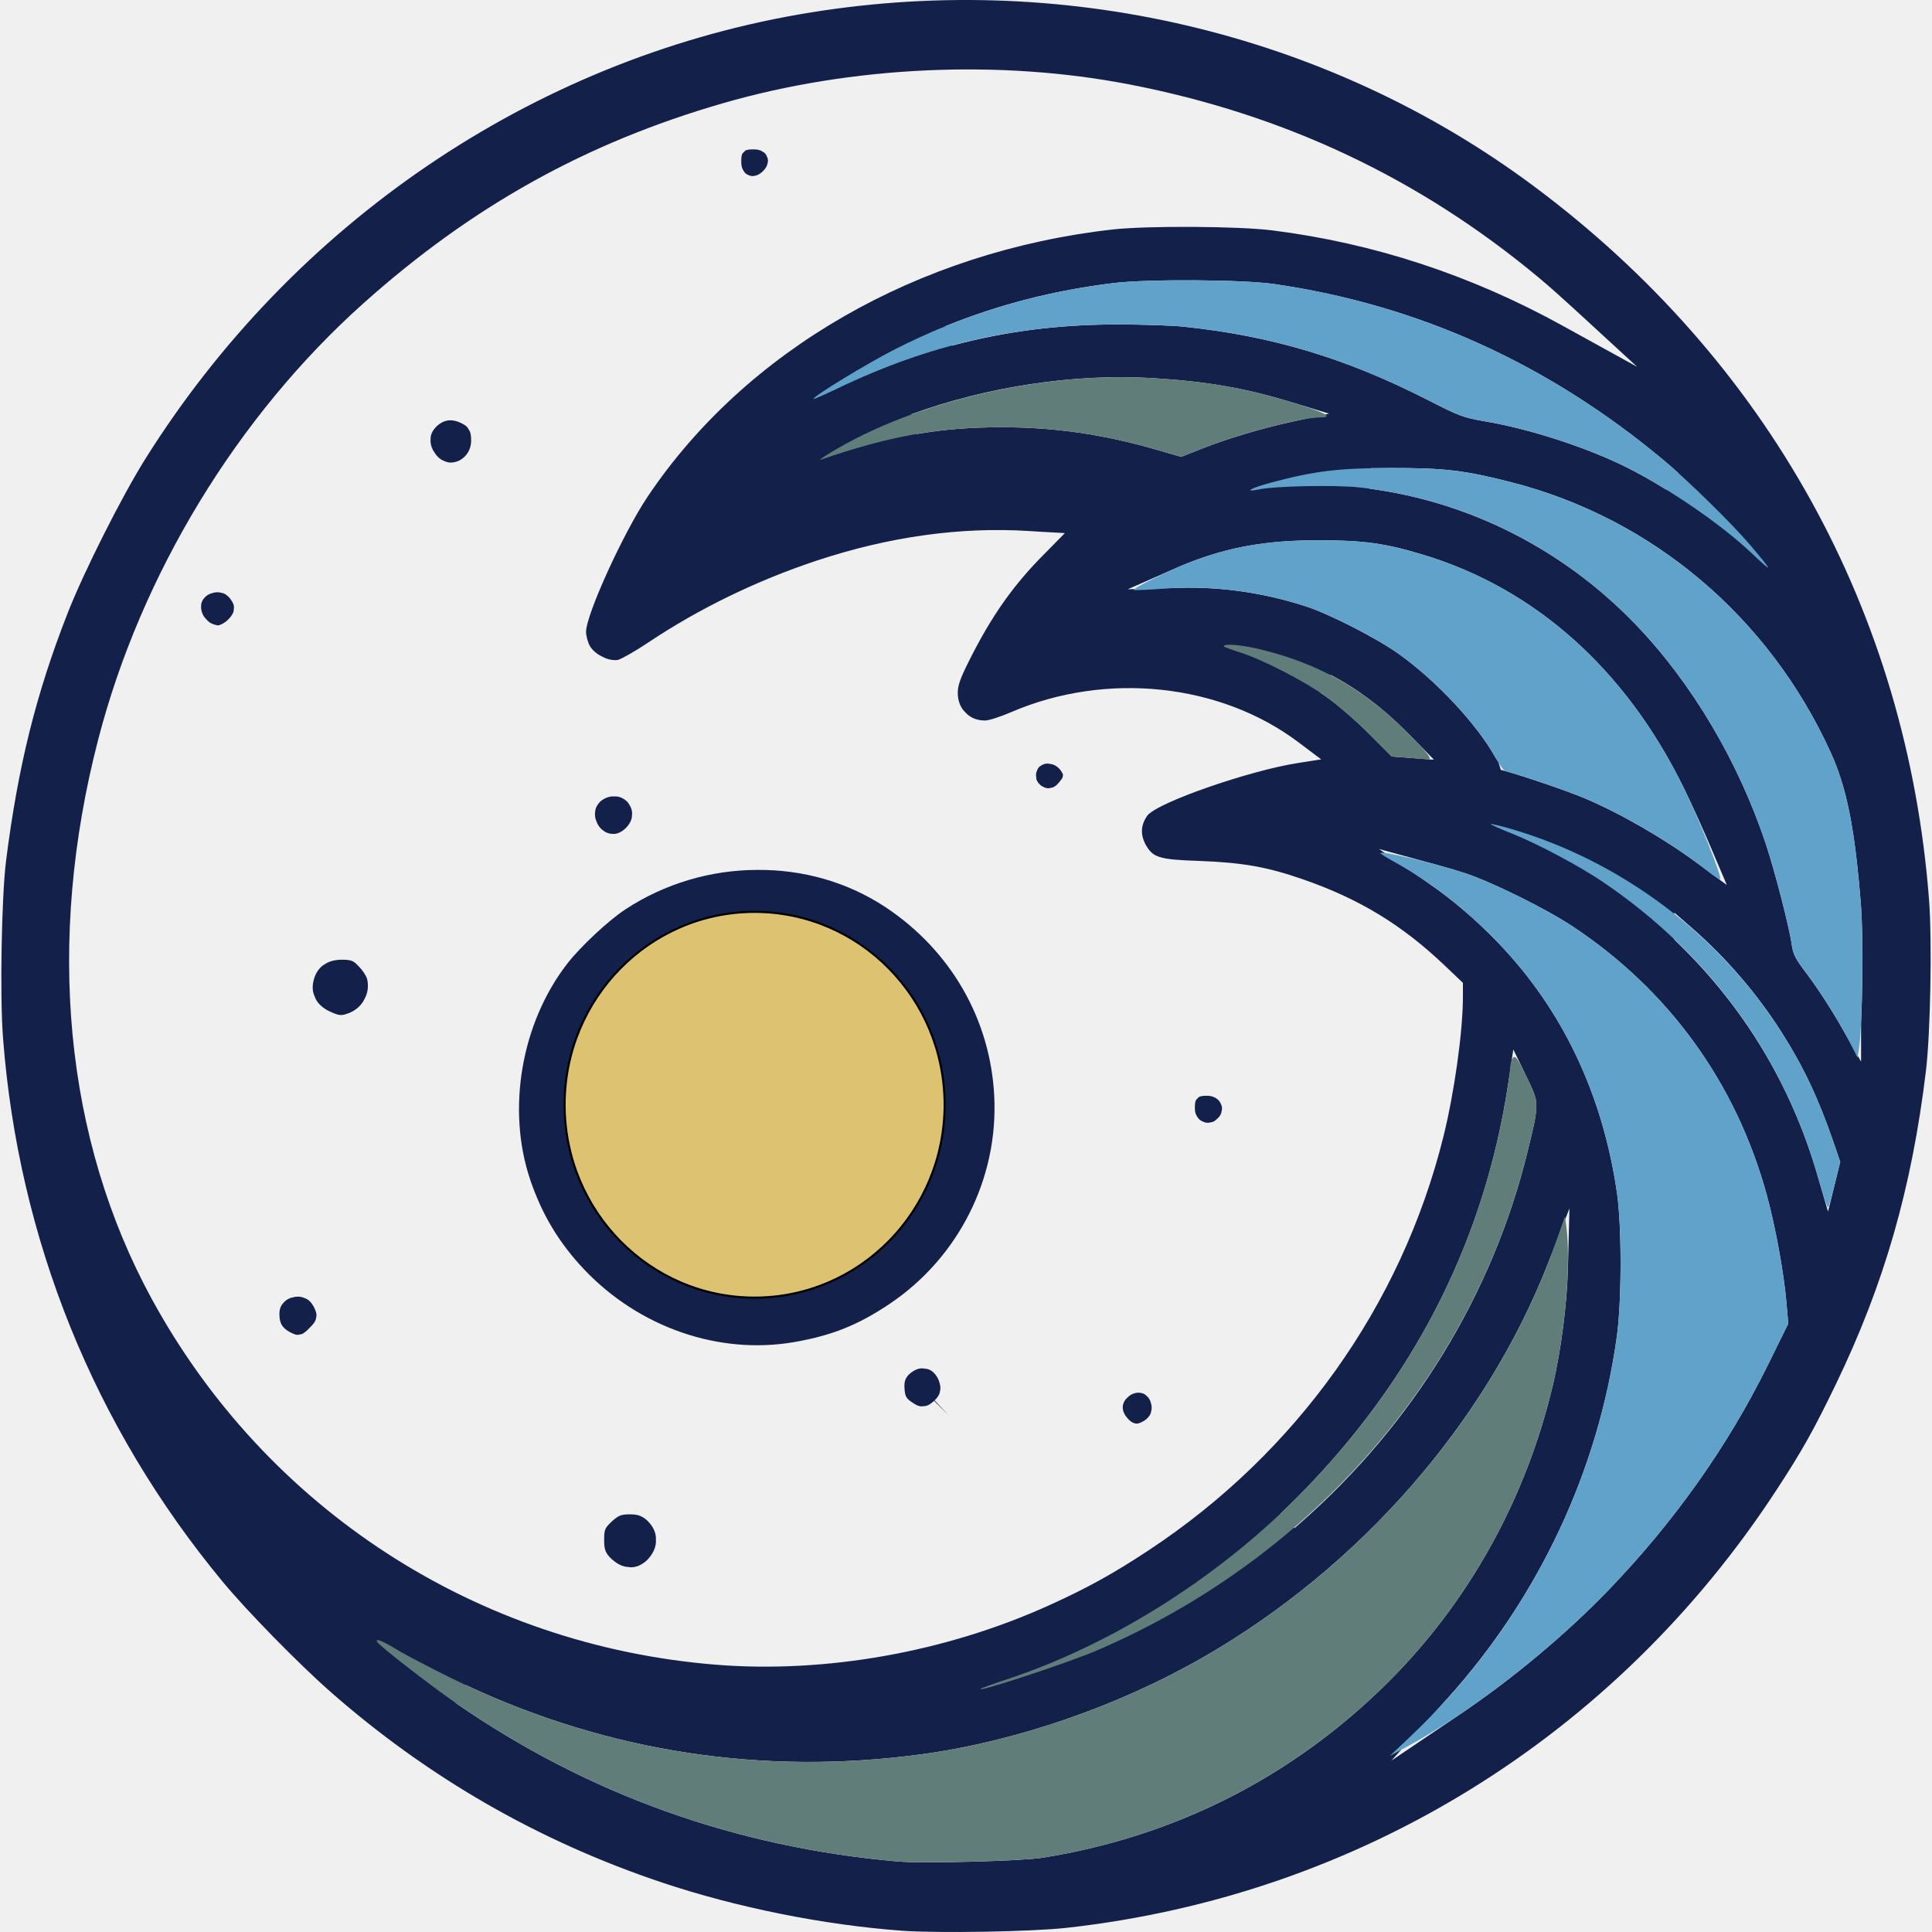
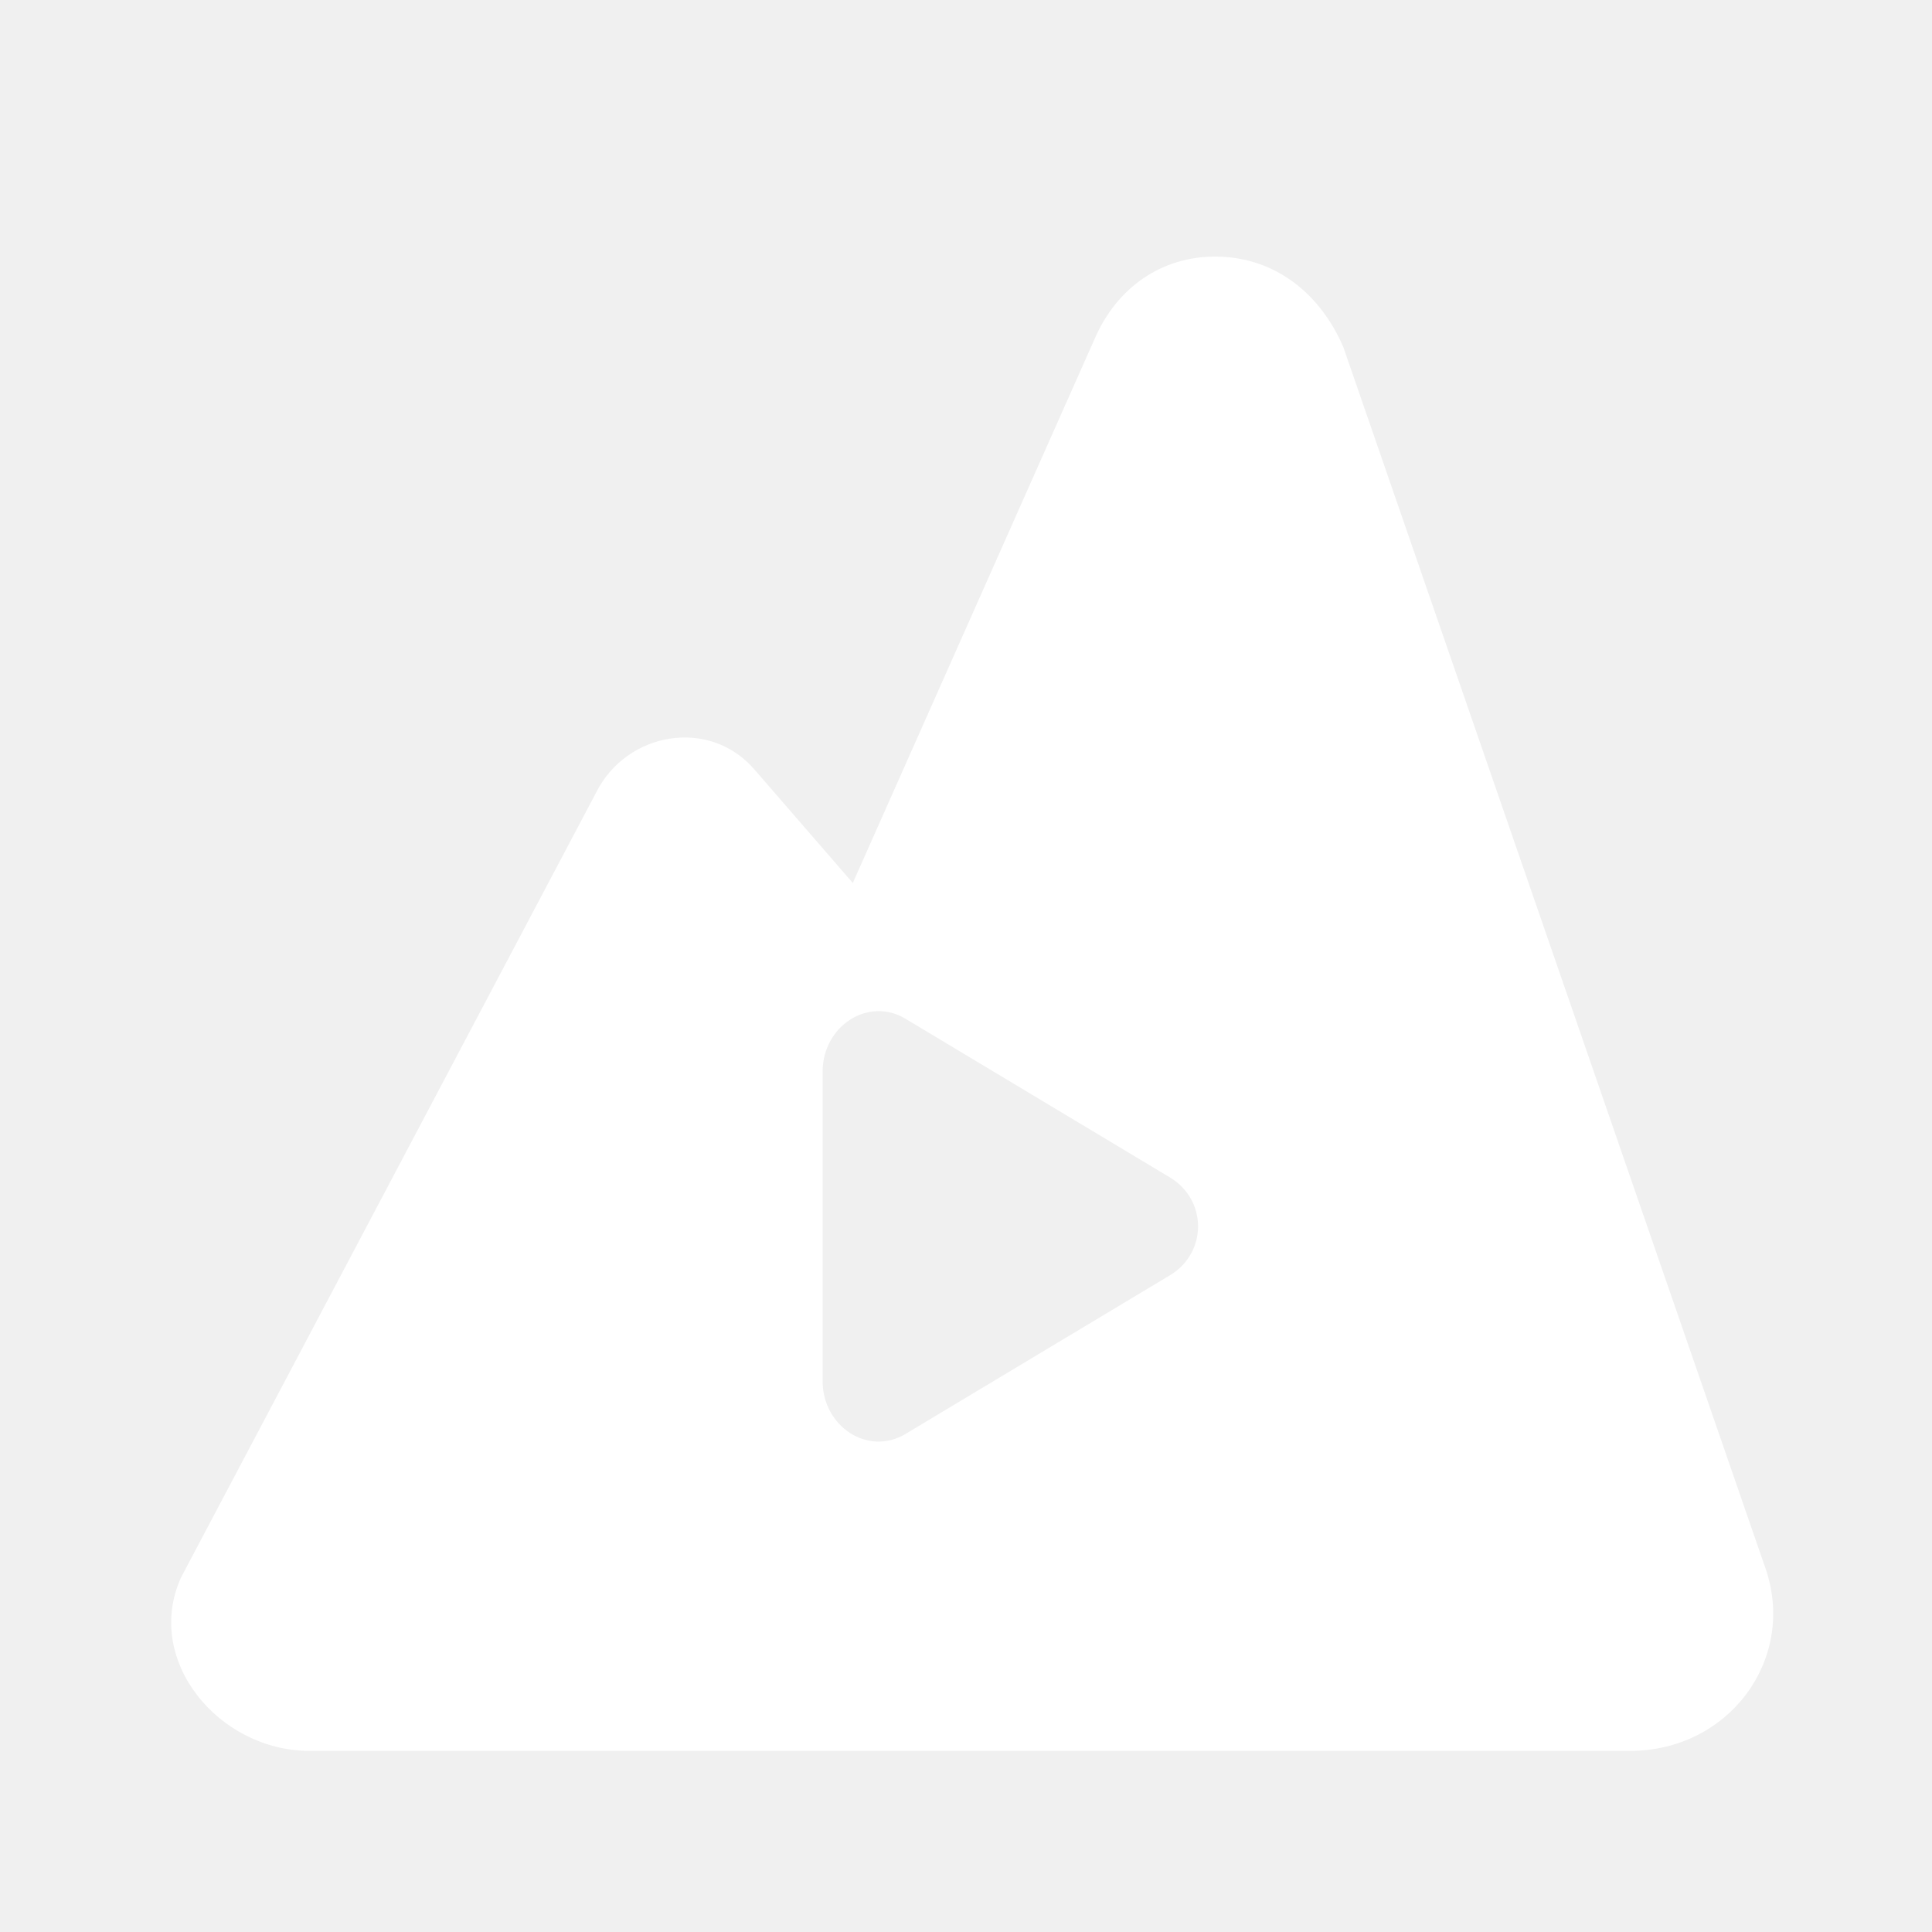
- <svg xmlns="http://www.w3.org/2000/svg" width="937.011" height="937.011" viewBox="54.489 29.55 937.011 937.011">
-   <g>
-     <path d="M 571.503 964.57 C 554.681 966.421 509.374 967.211 492.002 965.941 C 454.191 963.191 411.766 954.682 375.675 942.602 C 315.894 922.592 262.214 891.733 214.853 850.141 C 199.413 836.581 174.286 810.925 162.476 796.665 C 100.004 721.202 63.392 630.485 55.932 532.702 C 54.392 512.56 55.241 464.294 57.431 447.002 C 63.261 401.071 71.912 366.25 87.261 326.999 C 95.082 307.017 113.486 270.447 124.897 252.237 C 196.499 137.964 312.409 59.123 442.013 36.542 C 568.097 14.582 697.771 44.894 798.384 119.846 C 911.798 204.339 979.39 326.394 990.07 465.998 C 991.58 485.779 990.761 530.766 988.55 548.998 C 981.66 605.909 968.311 652.348 944.91 700.83 C 934.19 723.03 928.584 733.034 916.204 751.994 C 838.059 871.766 713.627 948.641 572.346 964.477 L 571.503 964.57 Z M 396.902 836.536 L 396.902 836.539 L 401.492 836.91 C 454.746 841.21 512.863 830.899 563.006 808.248 C 581.696 799.808 594.151 792.93 611.501 781.489 C 683.165 734.247 734.1 662.825 754.492 580.99 C 759.812 559.629 763.959 530.057 763.99 513.353 L 763.997 508.378 L 764 506.23 L 755.13 497.79 C 734.296 477.966 713.597 465.409 686.102 455.908 C 668.965 449.991 657.236 447.911 636.496 447.11 C 616.138 446.436 613.619 445.501 609.888 438.786 C 607.522 433.953 607.842 429.623 610.858 425.202 C 615.885 418.61 660.859 403.235 683.59 399.673 L 695.265 397.844 L 685.811 390.738 C 685.374 390.41 684.922 390.068 684.449 389.709 C 646.512 360.947 590.933 355.076 544.86 374.952 C 539.694 377.184 534.017 378.999 532.2 378.999 C 528.453 378.999 525.026 377.673 522.792 375.147 C 520.305 372.868 519 369.391 519 365.579 C 519 361.985 520.22 358.53 524.594 349.811 C 535.467 328.135 546.137 313.011 561.52 297.68 C 562.098 297.102 562.666 296.529 563.204 295.981 L 570.946 288.093 L 559.91 287.486 C 558.208 287.392 556.221 287.265 553.98 287.12 C 520.546 284.95 485.676 289.791 450.455 301.491 C 421.333 311.172 393.489 324.721 368.807 341.211 C 362.397 345.495 356.185 349.014 354.086 349.628 C 351.797 349.916 349.128 349.393 346.712 348.081 C 344.186 346.907 341.924 345.077 340.594 342.893 C 339.56 341.013 338.73 337.97 338.73 335.938 C 338.73 327.689 356.811 287.986 368.544 270.493 C 416.159 199.466 499.546 151.528 594.01 140.858 C 610.713 138.968 655.129 139.219 671.588 141.288 C 720.726 147.483 767.732 162.921 812.083 187.377 L 848.512 207.464 L 817.877 179.314 C 811.741 173.676 805.586 168.201 801.01 164.386 C 743.128 116.114 677.551 85.117 602.499 70.546 C 539.198 58.247 467.599 61.548 404.997 79.648 C 338.625 98.839 283.401 129.588 230.749 176.659 C 169.587 231.341 122.911 308.08 102.15 388.063 C 76.659 486.305 85.804 581.97 128.077 659.506 C 183.63 761.382 285.628 827.556 401.514 836.907 L 396.902 836.536 Z M 439.66 680.454 C 403.298 686.757 364.611 673.425 337.911 645.343 C 325.706 632.507 317.275 618.497 311.582 601.54 C 300.155 567.47 307.29 525.827 329.531 497.012 C 335.836 488.836 349.501 476.05 357.669 470.675 C 376.88 458.04 399.271 451.532 421.47 451.457 C 443.666 451.189 465.662 457.328 484.181 469.673 C 515.645 490.672 534.776 523.894 536.687 561.022 C 538.748 601.052 519.377 639.543 485.771 662.044 C 470.668 672.155 458.077 677.211 440.049 680.387 L 439.66 680.454 Z M 490.435 932.389 C 502.298 933.419 549.914 932.159 560.01 930.559 C 624.315 920.349 681.543 891.307 727.596 845.514 C 766.679 806.651 794.41 756.816 807.451 701.992 C 811.726 684.029 814.496 661.724 814.939 644.171 L 815.659 615.653 L 805.286 642.222 C 775.086 719.575 714.168 789.451 638.391 833.114 C 596.709 857.115 546.906 874.27 500.993 880.431 C 424.474 890.695 349.854 879.304 280.411 846.804 L 275.44 855.438 C 275.534 855.503 275.627 855.568 275.715 855.629 C 339.588 899.81 411.342 925.502 490.005 932.372 L 490.435 932.389 Z M 729.271 883.48 L 763.181 860.57 C 787.888 843.878 813.807 822.3 834.453 800.888 C 866.454 767.697 892.491 730.939 911.932 691.497 L 921.173 672.753 L 921.79 671.501 L 920.881 661.002 C 919.68 646.989 915.531 624.31 911.4 609.228 C 896.518 554.811 863.895 509.727 816.989 478.713 C 804.196 470.251 777.887 457.25 765.032 453.028 C 761.046 451.718 756.322 450.329 751.58 449.035 L 723.324 441.322 L 747.418 457.969 C 759.419 466.261 770.579 475.823 781.263 486.973 C 812.268 519.328 831.581 559.926 838.641 607.521 C 841.081 623.936 841.059 660.432 838.619 678.006 C 829.572 742.939 800.762 804.151 756.663 853.085 L 729.271 883.48 Z M 957.105 544.428 L 957.105 525.525 C 957.915 508.746 958.012 481.087 957.07 468.997 C 954.161 431.642 950.208 411.658 942.302 394.334 C 912.358 328.706 855.821 280.928 787.482 263.446 C 764.679 257.616 755.196 256.5 728.996 256.53 C 725.553 256.532 722.348 256.559 719.357 256.618 L 718.783 266.571 C 767.45 273.052 812.863 296.158 847.639 332.27 C 874.992 360.673 897.72 399.024 911.021 439.216 C 915.401 452.437 922.428 479.796 923.489 487.812 C 924.19 492.486 925.355 494.681 930.403 501.335 C 936.087 508.872 942.578 518.891 947.76 527.999 L 957.105 544.428 Z M 891.977 458.75 L 884.821 441.905 C 881.107 433.161 875.466 420.539 870.999 411.448 C 842.867 354.163 799.052 315.018 744.69 298.594 C 726.374 293.052 716.006 291.61 694.494 291.58 C 669.032 291.539 650.656 294.732 630.488 302.684 C 628.758 303.366 626.802 304.191 624.805 305.07 L 601.48 315.331 L 626.945 314.645 C 647.154 314.1 667.857 317.138 687.868 323.633 C 699.355 327.365 722.293 339.124 732.957 346.746 C 751.08 359.698 770.68 380.674 779.643 396.7 C 781.262 399.446 781.138 398.874 781.045 398.569 L 782.364 402.917 L 784.719 403.562 C 793.864 406.067 814.437 413.099 822.68 416.55 C 839.929 423.785 861.291 436.107 877.253 447.886 L 891.977 458.75 Z M 868.6 259.062 C 866.053 256.764 863.623 254.642 861.499 252.869 C 805.167 205.857 742.464 177.482 672.504 167.311 C 657.268 165.101 611.097 164.821 594.494 166.841 C 565.887 170.313 538.811 177.244 513.01 187.736 L 516.194 197.195 C 542.073 190.223 568.218 186.917 596.499 186.911 C 608.598 186.921 622.998 187.401 628.504 187.981 C 671.316 192.461 707.235 203.248 746.857 223.489 C 762.425 231.45 764.167 232.091 775.02 233.954 C 796.753 237.655 824.693 246.778 843.805 256.398 C 849.803 259.424 856.147 263.025 862.622 267.028 L 868.6 259.062 Z M 499.102 240.06 C 512.422 237.76 525.286 236.785 540.005 236.76 C 565.753 236.731 589.683 240.181 615.285 247.622 L 625.714 250.652 L 627.361 251.13 L 637.431 247.13 C 649.796 242.225 667.097 237.132 680.341 234.247 L 699.096 230.162 L 680.733 224.579 C 657.981 217.662 639.656 214.536 613.497 212.939 C 575.379 210.583 532.596 217.264 496.533 230.438 L 499.102 240.06 Z M 675.425 763.751 L 682.346 770.672 L 685.862 767.573 C 739.552 720.25 778.411 657.521 795.383 587.948 L 795.62 586.979 C 798.968 573.298 800.202 567.979 799.351 562.887 C 798.744 559.963 797.524 557.301 795.492 553.101 L 788.434 538.51 L 786.046 554.542 C 785.631 557.33 785.123 560.474 784.579 563.599 C 772.118 635.283 739.066 699.003 686.344 753.015 C 683.958 755.455 681.561 757.835 679.089 760.218 L 675.425 763.751 Z M 866.516 472.144 L 866.516 485.253 L 868.033 486.721 C 900.252 517.889 923.237 555.862 935.865 599.275 L 941.068 617.163 L 947 593.04 L 943.55 583.011 C 936.409 562.26 929.164 546.916 918.742 530.504 C 906.696 511.458 891.664 494.056 874.796 479.359 L 866.516 472.144 Z M 729.501 396.452 L 749.944 398.007 L 740.671 388.521 C 739.404 387.225 737.929 385.742 736.251 384.073 C 724.783 372.625 712.811 363.611 699.858 356.874 L 694.827 365.501 C 695.97 366.247 697.009 366.951 698.005 367.656 C 703.23 371.36 712.452 379.355 718.502 385.425 L 728.189 395.138 L 729.501 396.452 Z M 224.313 520.642 C 220.107 522.342 219.239 522.311 214.425 520.106 C 210.805 518.417 208.11 515.896 207.096 512.823 C 205.69 509.912 205.903 506.345 207.334 502.731 C 208.443 500.22 210.054 498.19 212.289 497.033 C 214.417 495.64 217.22 495.027 220.379 494.999 C 224.764 495.048 225.931 495.379 228.541 498.34 C 230.373 500.08 232.019 502.706 232.565 504.412 C 233.29 507.71 232.92 511.107 231.335 513.918 C 230.019 516.865 227.448 519.252 224.313 520.643 L 224.313 520.642 Z M 368.178 786.335 C 365.446 788.815 362.319 790.111 359.229 789.547 C 356.062 789.441 352.854 787.567 350.003 784.555 C 347.971 782.19 347.5 780.658 347.5 776.341 C 347.5 771.441 347.775 770.704 351.243 767.417 C 354.515 764.48 355.793 764.001 359.91 764.001 C 363.609 764.001 365.414 764.583 367.88 766.547 C 370.988 769.297 372.791 772.731 372.603 776.225 C 372.89 779.719 371.203 783.323 368.179 786.335 L 368.178 786.335 Z M 270.486 253.339 C 268.332 252.714 266.477 251.07 265.277 249.092 C 263.915 247.221 263.107 244.86 263.328 242.592 C 263.2 240.444 264.295 238.226 266.335 236.226 C 269.66 233.214 273.124 232.609 277.292 234.349 C 279.449 235.263 281.067 236.236 281.751 237.773 C 282.758 239.132 283.003 240.724 282.994 243.343 C 282.958 247.414 280.909 250.876 277.405 252.841 C 274.818 254.034 272.33 254.234 270.486 253.34 L 270.486 253.339 Z M 352 434 C 350.103 434 348.354 433.438 347.033 432.319 C 345.587 431.356 344.496 429.861 343.888 428.223 C 343.141 426.643 342.833 424.824 343.161 423.127 C 343.236 421.513 344.087 419.94 345.451 418.45 C 347.477 416.643 350.023 415.608 352.452 415.824 C 354.846 415.637 357.21 416.794 358.974 418.687 C 360.486 420.754 361.334 422.897 360.991 424.973 C 361.041 427.023 359.876 429.184 358.059 431.101 C 355.989 433.081 354.038 433.999 352 433.999 L 352 434 Z M 204.6 673.6 C 202.777 675.473 201.374 676.705 199.843 676.759 C 198.434 677.322 196.839 676.557 194.739 675.419 C 191.085 673.334 190 670.962 190 666.74 C 190 664.56 190.686 662.666 192.018 661.401 C 193.153 659.945 194.927 659.028 196.761 658.724 C 198.553 658.23 200.565 658.318 202.259 659.142 C 203.952 659.649 205.4 661.076 206.562 663.113 C 207.667 665.288 208.337 667.016 207.798 668.57 C 207.693 670.242 206.481 671.787 204.6 673.599 L 204.6 673.6 Z M 514.614 716.025 L 514.615 716.024 L 507.775 708.736 C 507.775 708.736 507.775 708.736 507.775 708.736 C 507.775 708.736 507.531 708.966 507.531 708.966 L 514.614 716.025 Z M 502.47 711.524 C 500.797 711.896 499.279 711.312 497.198 709.933 C 494.138 707.861 493.468 707.055 493.2 703.27 C 492.92 699.903 493.409 698.356 495.049 696.439 C 497.57 693.954 500.544 692.685 503.122 693.37 C 505.771 693.389 508.092 695.45 509.575 698.509 C 510.431 700.64 510.844 702.528 510.391 704.167 C 510.259 705.848 509.201 707.346 507.67 708.832 C 505.849 710.493 504.188 711.588 502.472 711.523 L 502.47 711.524 Z M 165.174 329.986 C 165.283 329.873 165.389 329.761 165.493 329.648 L 165.174 329.986 C 165.103 330.059 165.032 330.133 164.959 330.206 L 165.116 330.047 C 163.712 331.522 161.872 332.495 160.379 332.886 C 158.056 332.568 156.07 331.735 154.658 330.013 C 152.941 328.434 152.002 326.106 152.002 323.78 C 152.002 322.123 152.521 320.623 153.587 319.594 C 154.477 318.399 155.89 317.586 157.389 317.223 C 158.843 316.709 160.5 316.616 161.98 317.093 C 163.398 317.303 164.738 318.256 165.964 319.669 C 167.393 321.563 168.275 323.288 167.878 324.933 C 167.971 326.453 167.003 328.017 165.495 329.648 L 166.46 328.627 L 166.52 328.627 L 165.118 330.048 C 165.126 330.04 165.133 330.032 165.141 330.024 L 165.174 329.986 Z M 610.333 717.959 C 608.811 719.116 606.84 720 605.82 720 C 604.315 720 602.537 718.925 601.303 717.339 C 599.911 715.862 599 713.838 599 712.12 C 599 710.373 599.905 708.502 601.424 707.262 C 602.778 705.836 604.764 705 606.63 705 C 608.167 705 609.56 705.473 610.497 706.469 C 611.604 707.287 612.346 708.604 612.663 709.996 C 613.133 711.344 613.207 712.884 612.748 714.256 C 612.553 715.567 611.657 716.806 610.334 717.959 L 610.333 717.959 Z M 641.472 573.921 C 640.261 574.27 638.957 574.081 637.891 573.499 C 636.745 573.102 635.719 572.255 635.116 571.113 C 634.344 570.081 634 568.687 634 567.139 C 634 564.829 634.084 563.036 635.288 562.31 C 635.987 561.086 637.768 560.999 640.04 560.999 C 641.636 560.999 643.018 561.413 644.124 562.1 C 645.231 562.788 646.157 563.709 646.559 564.853 C 647.153 565.908 647.337 567.213 646.974 568.428 C 646.834 569.683 646.182 570.984 644.999 571.999 L 643.616 573.186 C 642.931 573.602 642.193 573.845 641.471 573.92 L 641.472 573.921 Z M 420.977 114.687 C 419.807 115.116 418.548 115.019 417.564 114.469 C 416.482 114.155 415.531 113.326 415.007 112.189 C 414.299 111.163 414 109.751 414 108.139 C 414 105.816 414.078 104.013 415.3 103.298 C 416.013 102.076 417.816 101.999 420.14 101.999 C 421.752 101.999 423.164 102.298 424.19 103.006 C 425.327 103.53 426.155 104.481 426.471 105.565 C 427.021 106.549 427.117 107.805 426.688 108.977 C 426.518 110.092 425.712 111.328 424.537 112.563 C 423.31 113.727 422.088 114.517 420.977 114.687 Z M 564.07 411.656 C 562.637 412.202 561.02 411.601 559.321 410.524 C 557.937 409.324 556.987 407.91 557.052 406.42 C 556.708 404.927 557.23 403.358 558.183 401.796 C 559.814 400.284 561.848 399.494 563.68 400.057 C 565.672 400.136 567.694 401.468 569.042 403.359 C 569.689 404.478 570.312 405.177 569.907 405.921 C 570.091 406.715 569.328 407.432 568.38 408.698 L 568.333 408.76 C 567.008 410.424 565.541 411.591 564.07 411.655 L 564.07 411.656 Z" fill="rgb(19,33,74)" />
-     <path d="M 490 932.37 C 411.34 925.5 339.59 899.81 275.72 855.63 C 263.17 846.95 238.72 827.98 237.47 825.95 C 236.17 823.85 239.9 825.28 247 829.6 C 251.12 832.12 263.05 838.37 273.5 843.5 C 344.85 878.53 421.93 891.04 501 880.43 C 546.91 874.27 596.72 857.11 638.4 833.11 C 717.6 787.48 780.6 713.21 809.18 631.78 L 813.49 619.5 L 814.16 624.5 C 816.5 642.08 813.52 676.47 807.45 702 C 794.41 756.82 766.67 806.66 727.59 845.52 C 681.54 891.31 624.3 920.35 560 930.56 C 549.91 932.16 501.86 933.4 490 932.37 Z M 457.5 248.94 C 498.79 223.95 560.57 209.69 613.5 212.94 C 642.12 214.69 661.31 218.26 687.25 226.63 C 697.92 230.07 700.72 232 695.05 232 C 685.53 232 656.03 239.75 637.43 247.13 L 627.36 251.13 L 615.28 247.62 C 589.68 240.18 565.75 236.73 540 236.76 C 509.41 236.79 486.18 240.97 452.5 252.5 C 451.4 252.87 453.65 251.27 457.5 248.94 Z M 530.06 848.61 C 530.36 848.31 536.06 846.25 542.73 844.05 C 594.38 826.97 646.3 794.06 686.35 753.01 C 739.07 699 772.12 635.28 784.58 563.6 C 785.91 555.96 787 548.39 787 546.78 C 787 545.17 787.61 543.25 788.36 542.5 C 789.5 541.36 790.55 542.87 794.99 552.06 C 797.36 556.99 798.82 559.94 799.39 563.05 C 800.28 567.92 799 573.18 795.62 586.98 L 795.38 587.96 C 769.2 694.93 691.41 785.03 586.34 830.07 C 572.48 836 528.01 850.66 530.06 848.61 Z M 737.5 397.06 L 729.5 396.45 L 718.5 385.42 C 712.45 379.35 703.22 371.35 698 367.65 C 686.82 359.72 666.69 349.36 655.77 345.93 C 651.52 344.59 648.03 343.27 648.02 343 C 647.97 341.56 656.52 342.27 665.62 344.46 C 693.72 351.23 715.55 363.47 736.25 384.07 C 747.29 395.05 749.72 398.23 746.75 397.83 C 746.06 397.74 741.9 397.39 737.5 397.06 Z" fill="rgb(96,125,122)" />
-     <path d="M 738.63 871.63 C 792.86 820.31 828.4 751.48 838.62 678 C 841.06 660.43 841.08 623.92 838.64 607.51 C 831.58 559.92 812.26 519.32 781.26 486.97 C 765.72 470.74 749.07 457.76 730.75 447.58 C 727.04 445.52 724 443.6 724 443.33 C 724 441.93 749.82 448.03 765.04 453.03 C 777.89 457.25 804.21 470.26 817 478.72 C 863.9 509.73 896.52 554.82 911.4 609.23 C 915.53 624.31 919.68 646.99 920.88 661 L 921.79 671.5 L 911.93 691.5 C 892.49 730.94 866.45 767.7 834.45 800.89 C 805.94 830.45 767.41 860.26 735.5 877.44 L 728.5 881.21 L 738.63 871.63 Z M 951.61 535.08 C 946.23 524.6 937.65 510.94 930.4 501.33 C 925.26 494.51 924.08 492.21 923.49 487.81 C 922.43 479.8 915.4 452.43 911.02 439.21 C 897.72 399.02 874.98 360.66 847.63 332.26 C 811.59 294.83 764.11 271.35 713.5 265.92 C 702.02 264.69 673.16 265.25 665.25 266.87 C 657.19 268.51 661.02 266.28 670.76 263.66 C 691.84 258 703.55 256.56 729 256.53 C 755.2 256.5 764.7 257.62 787.5 263.45 C 855.83 280.93 912.37 328.73 942.31 394.35 C 950.21 411.66 954.16 431.64 957.07 469 C 958.29 484.63 957.73 526.96 956.16 537.5 L 955.42 542.5 L 951.61 535.08 Z M 883 452.29 C 866.85 439.34 842.14 424.71 822.68 416.55 C 814.44 413.1 793.32 405.88 784.38 403.47 C 783.77 403.3 781.64 400.26 779.65 396.71 C 770.7 380.69 751.07 359.69 732.95 346.74 C 722.29 339.12 699.34 327.36 687.86 323.63 C 665.26 316.29 641.73 313.34 619.22 315.02 C 611.27 315.61 604.57 315.91 604.34 315.67 C 603.67 315 620.6 306.59 630.5 302.68 C 650.66 294.73 669.04 291.54 694.5 291.58 C 716.01 291.61 726.4 293.06 744.71 298.6 C 799.06 315.02 842.87 354.17 871 411.45 C 878.4 426.52 889.49 454.22 888.81 455.92 C 888.64 456.35 886.03 454.71 883 452.29 Z M 904.01 297.82 C 889.44 284.02 864.31 266.73 843.81 256.4 C 824.7 246.78 796.73 237.65 775 233.95 C 764.21 232.11 762.48 231.47 746.86 223.49 C 707.24 203.25 671.31 192.46 628.5 187.98 C 623 187.4 608.6 186.92 596.5 186.91 C 547.85 186.89 505.05 196.66 460.83 217.88 C 454.32 221 449 223.32 449.01 223.03 C 449.02 221.67 475.07 205.8 488.5 198.97 C 521.82 182.02 556.76 171.43 594.5 166.84 C 611.1 164.82 657.27 165.1 672.5 167.31 C 742.46 177.48 805.17 205.86 861.5 252.87 C 873.48 262.87 894.47 283.47 903.42 294 C 914.67 307.25 914.79 308.03 904.01 297.82 Z M 936.7 602.19 C 920.09 542.38 883.83 492.35 831.5 457.02 C 820.33 449.48 799.69 438.52 787.92 433.88 C 781.95 431.53 777.24 429.42 777.46 429.21 C 777.68 428.99 782.05 430.03 787.18 431.52 C 840.82 447.13 888.68 483.14 918.74 530.5 C 929.16 546.91 936.41 562.26 943.55 583.01 L 947 593.04 L 944.36 603.77 C 942.91 609.67 941.45 614.81 941.11 615.19 C 940.78 615.57 938.79 609.72 936.7 602.19 Z" fill="rgb(97,162,203)" />
-     <ellipse style="stroke: rgb(0, 0, 0); fill: rgb(221, 195, 113);" cx="420.475" cy="565.347" rx="92.15" ry="93.543" />
-   </g>
+ <svg xmlns="http://www.w3.org/2000/svg" viewBox="0 0 256 256" role="img" aria-labelledby="title">
+   <path fill="#FFFFFF" fill-rule="evenodd" d="M24 209 79 105c4-8 15-10 21-3l13 15 32-72c3-7 9-11 16-11 8 0 14 5 17 12l56 162c4 12-5 24-18 24H41c-12 0-22-12-17-23Zm96-74c-5-3-11 1-11 7v41c0 6 6 10 11 7l35-21c5-3 5-10 0-13l-35-21Z" />
</svg>
